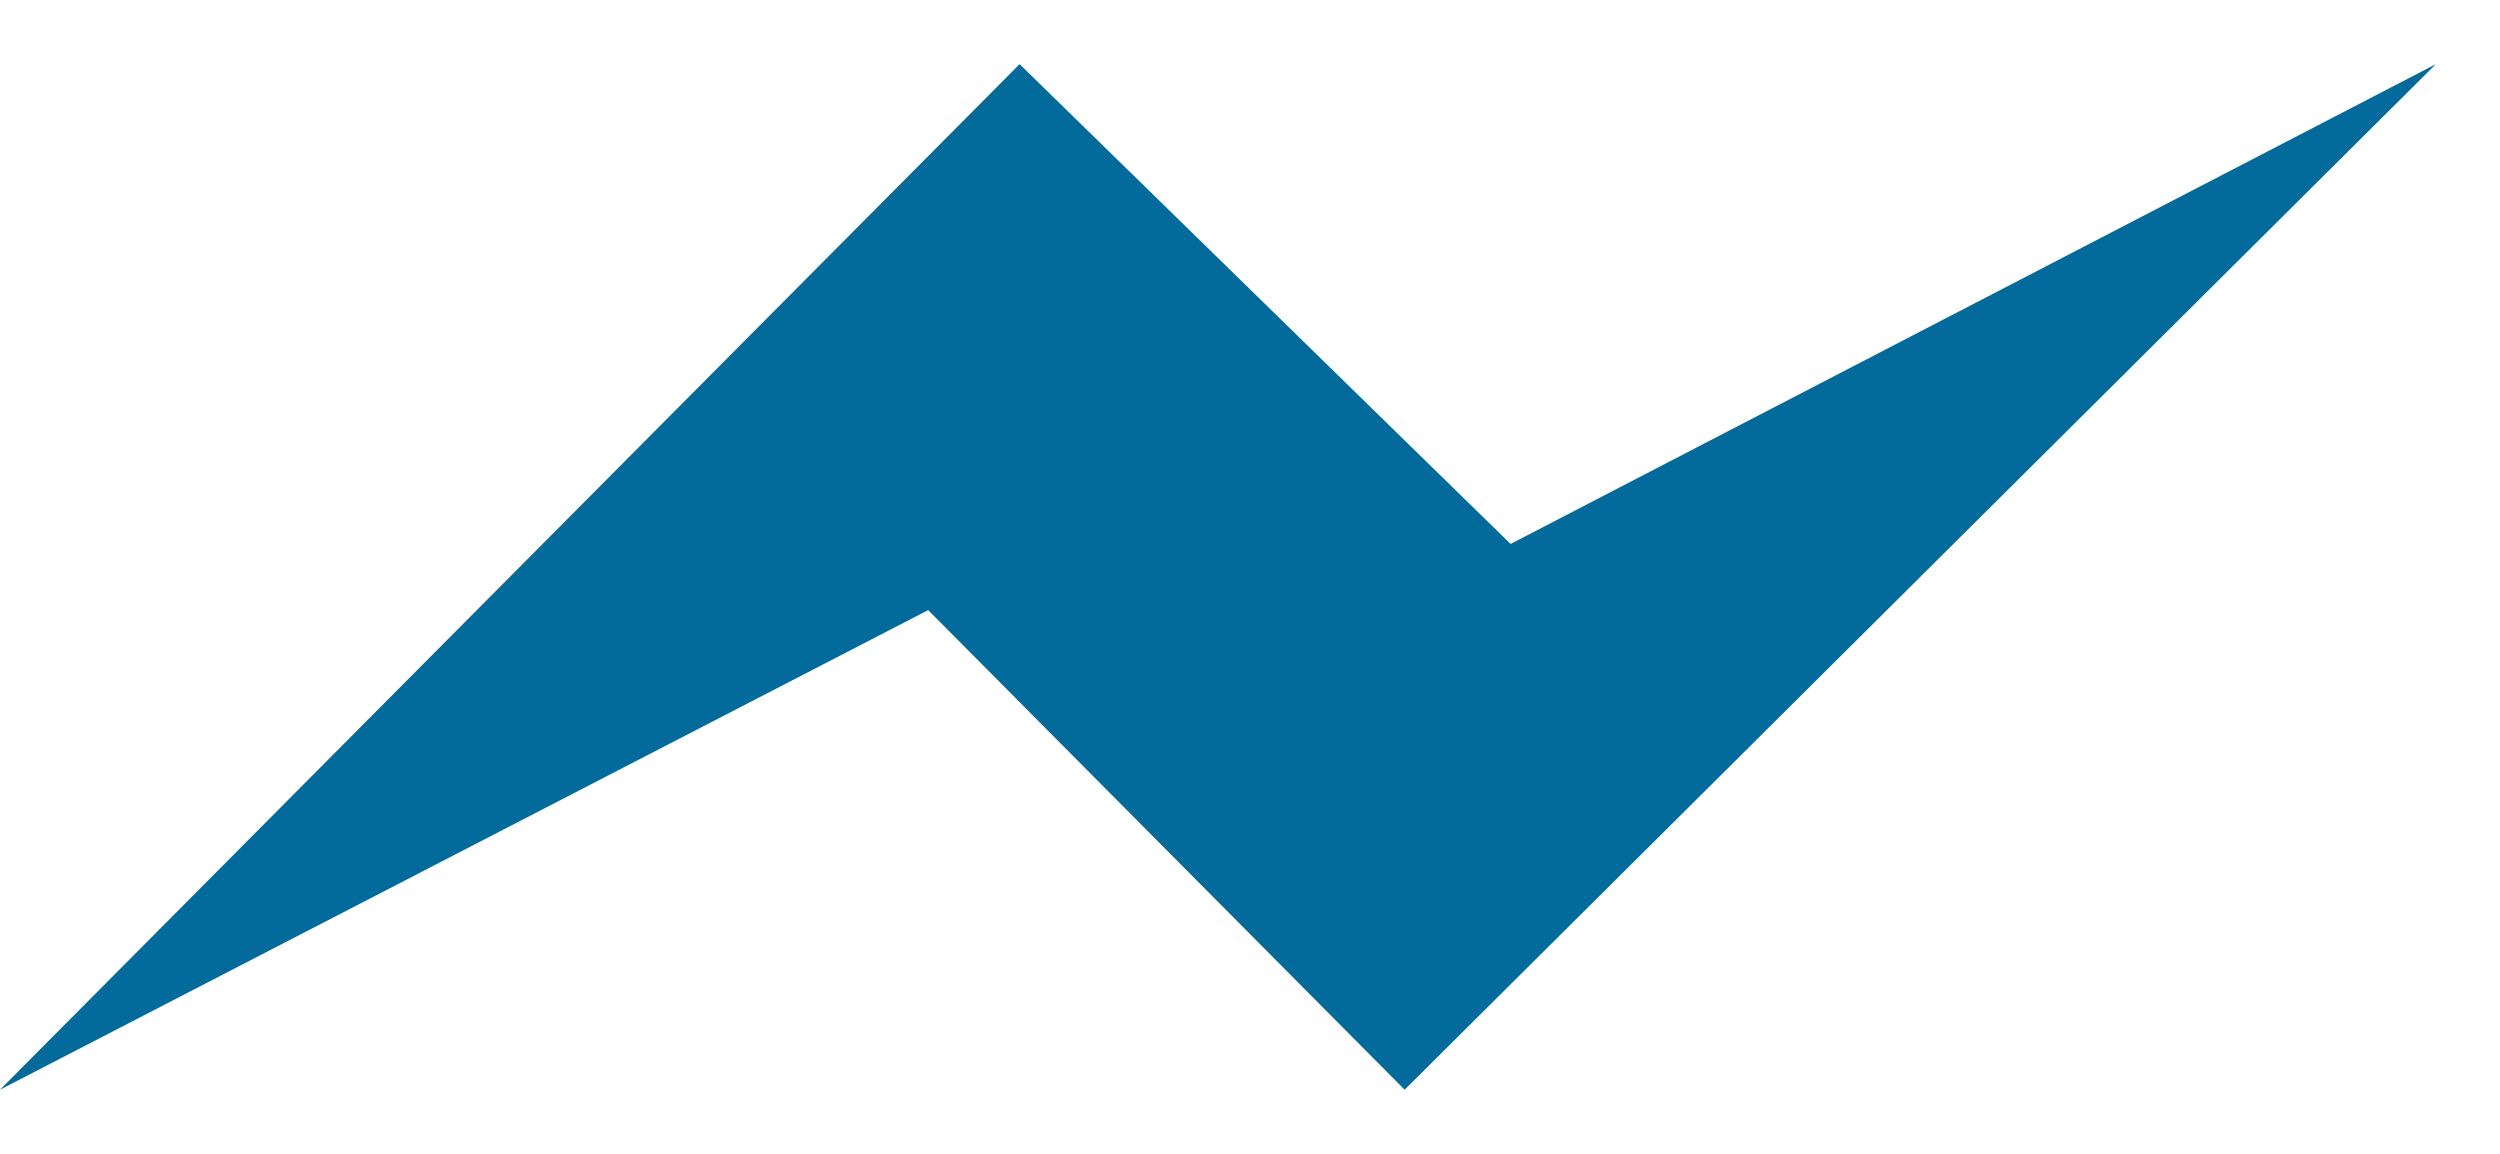
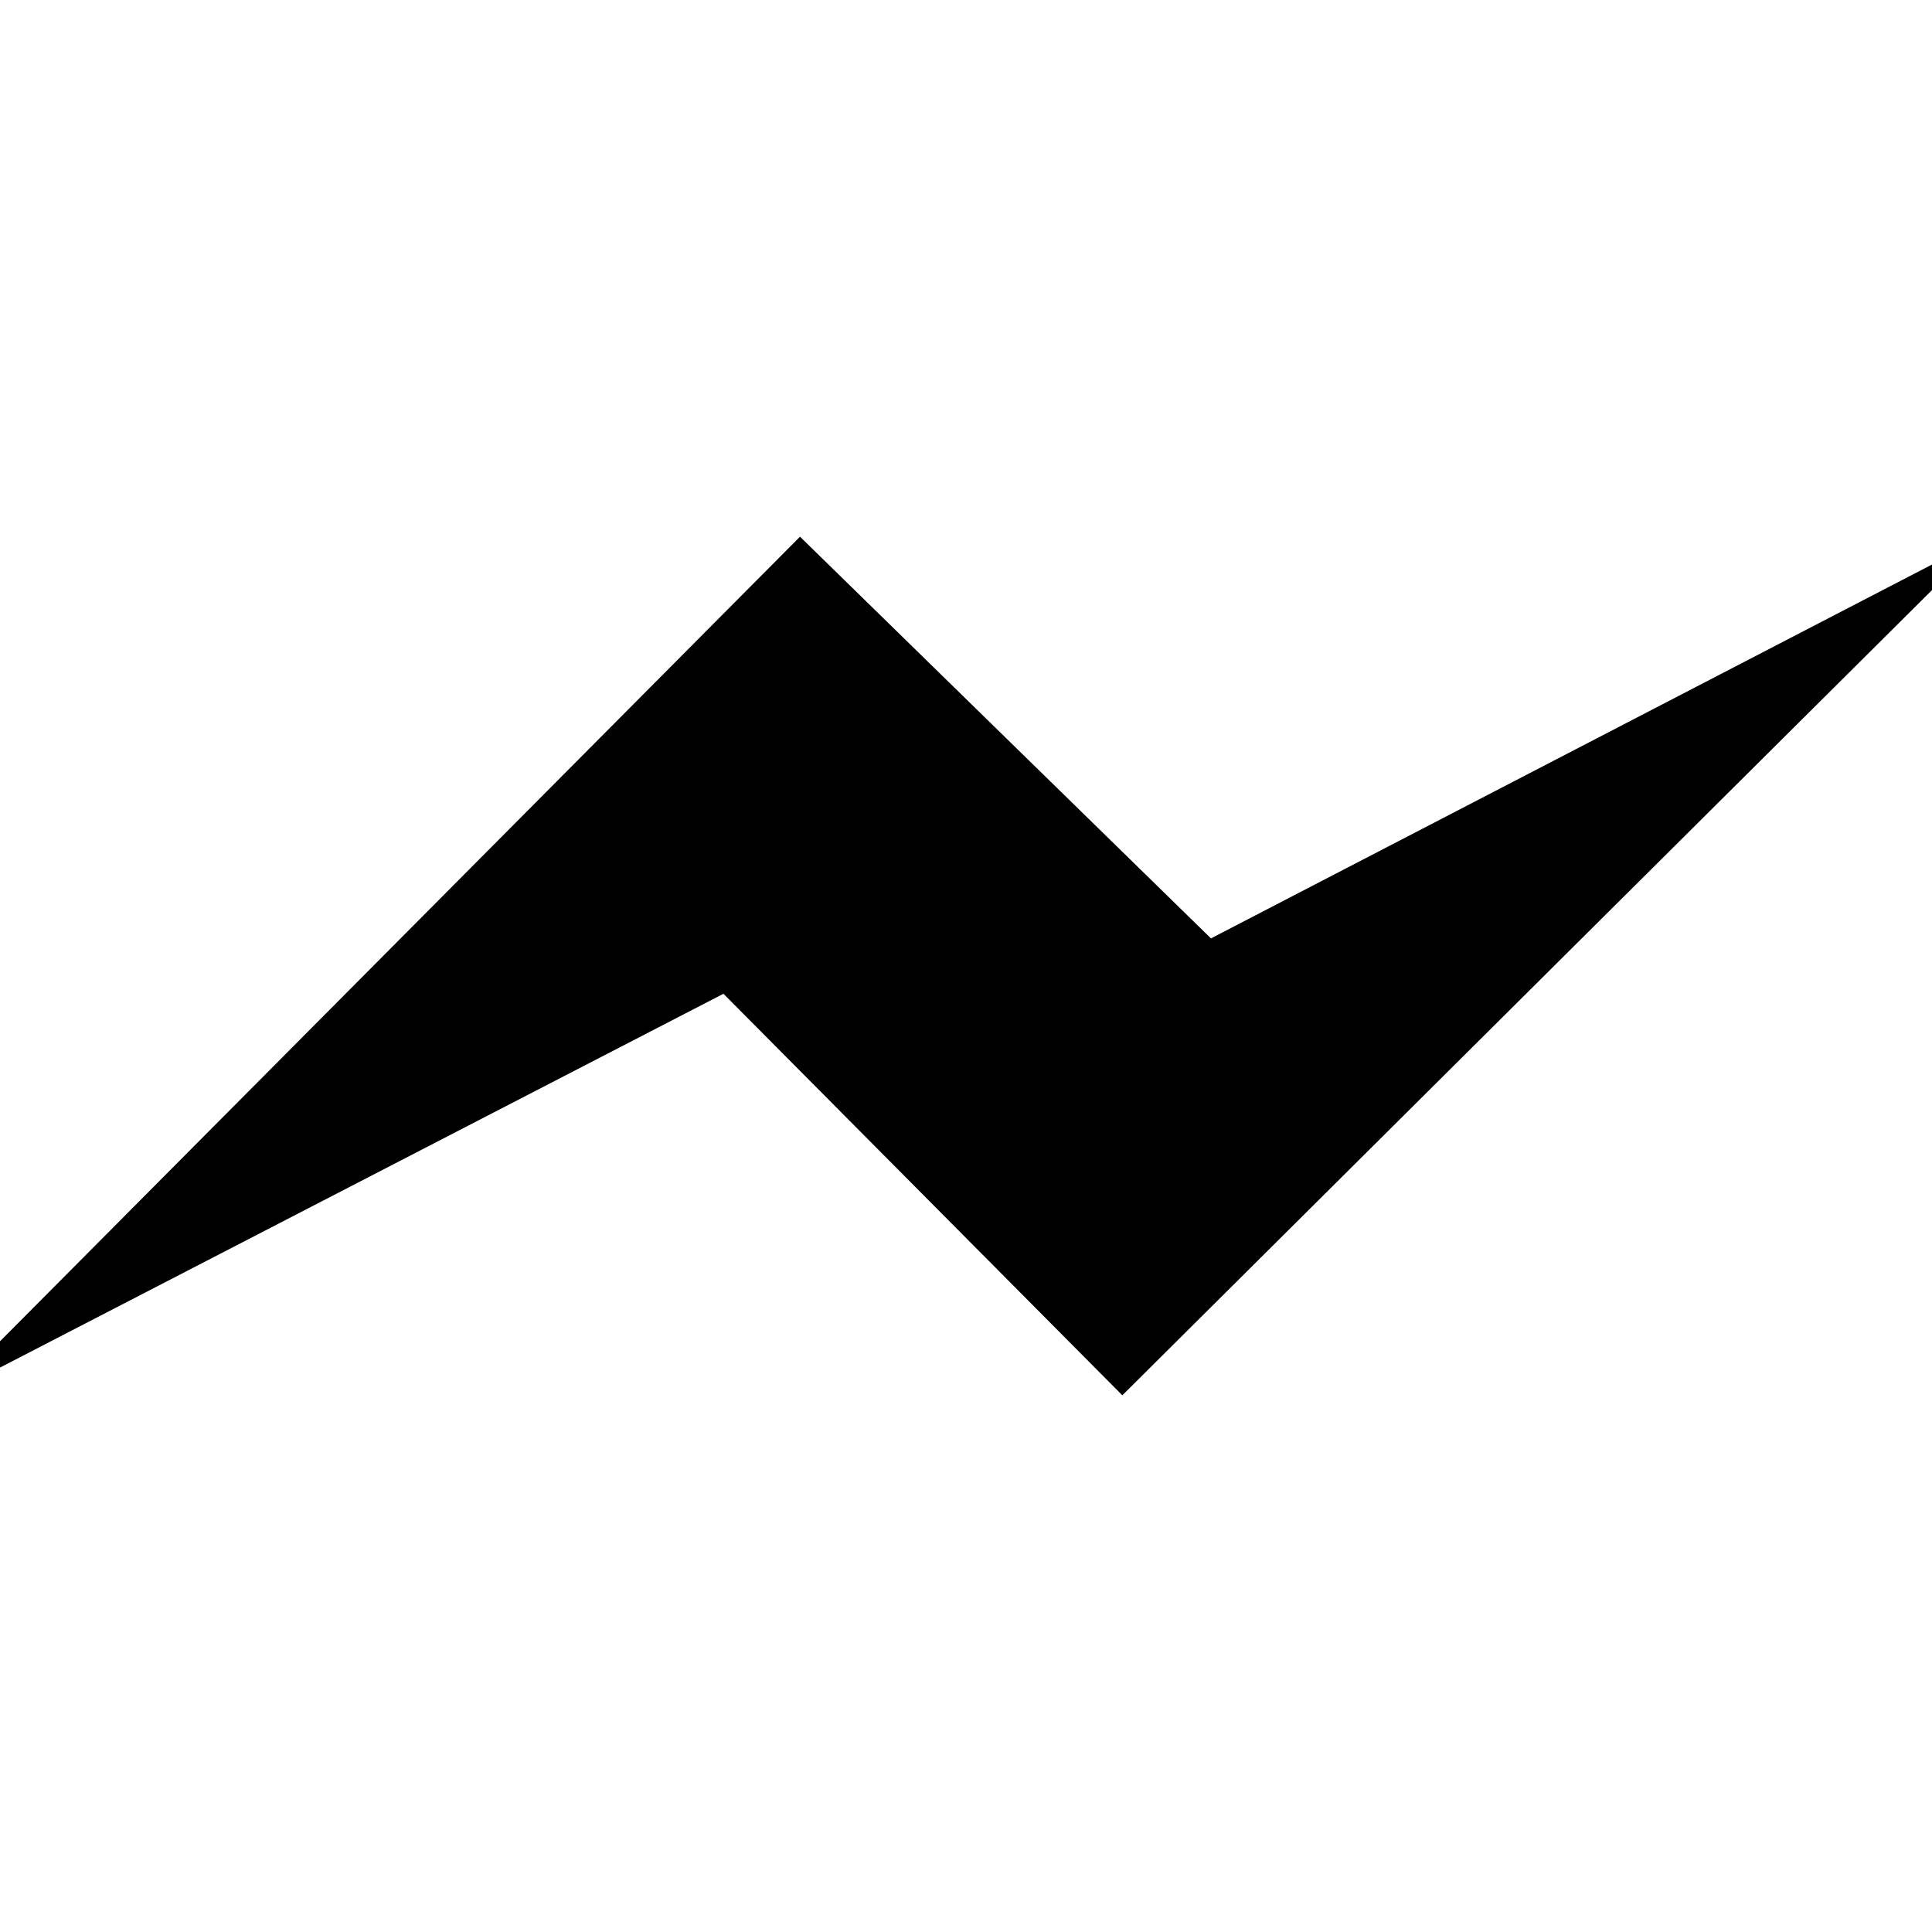
- <svg xmlns="http://www.w3.org/2000/svg" width="26" height="12" viewBox="0 0 26 12" fill="none">
-   <path d="M0 11.333L9.653 6.345L14.608 11.333L25.333 0.667L15.71 5.657L10.604 0.667L0 11.333Z" fill="#026B9C" />
+ <svg xmlns="http://www.w3.org/2000/svg" width="24" height="24" viewBox="0 0 24 24">
+   <path d="M-0.667 17.333L8.987 12.345L13.942 17.333L24.667 6.667L15.043 11.657L9.938 6.667L-0.667 17.333Z" class="fill-1" fill="black" />
</svg>
